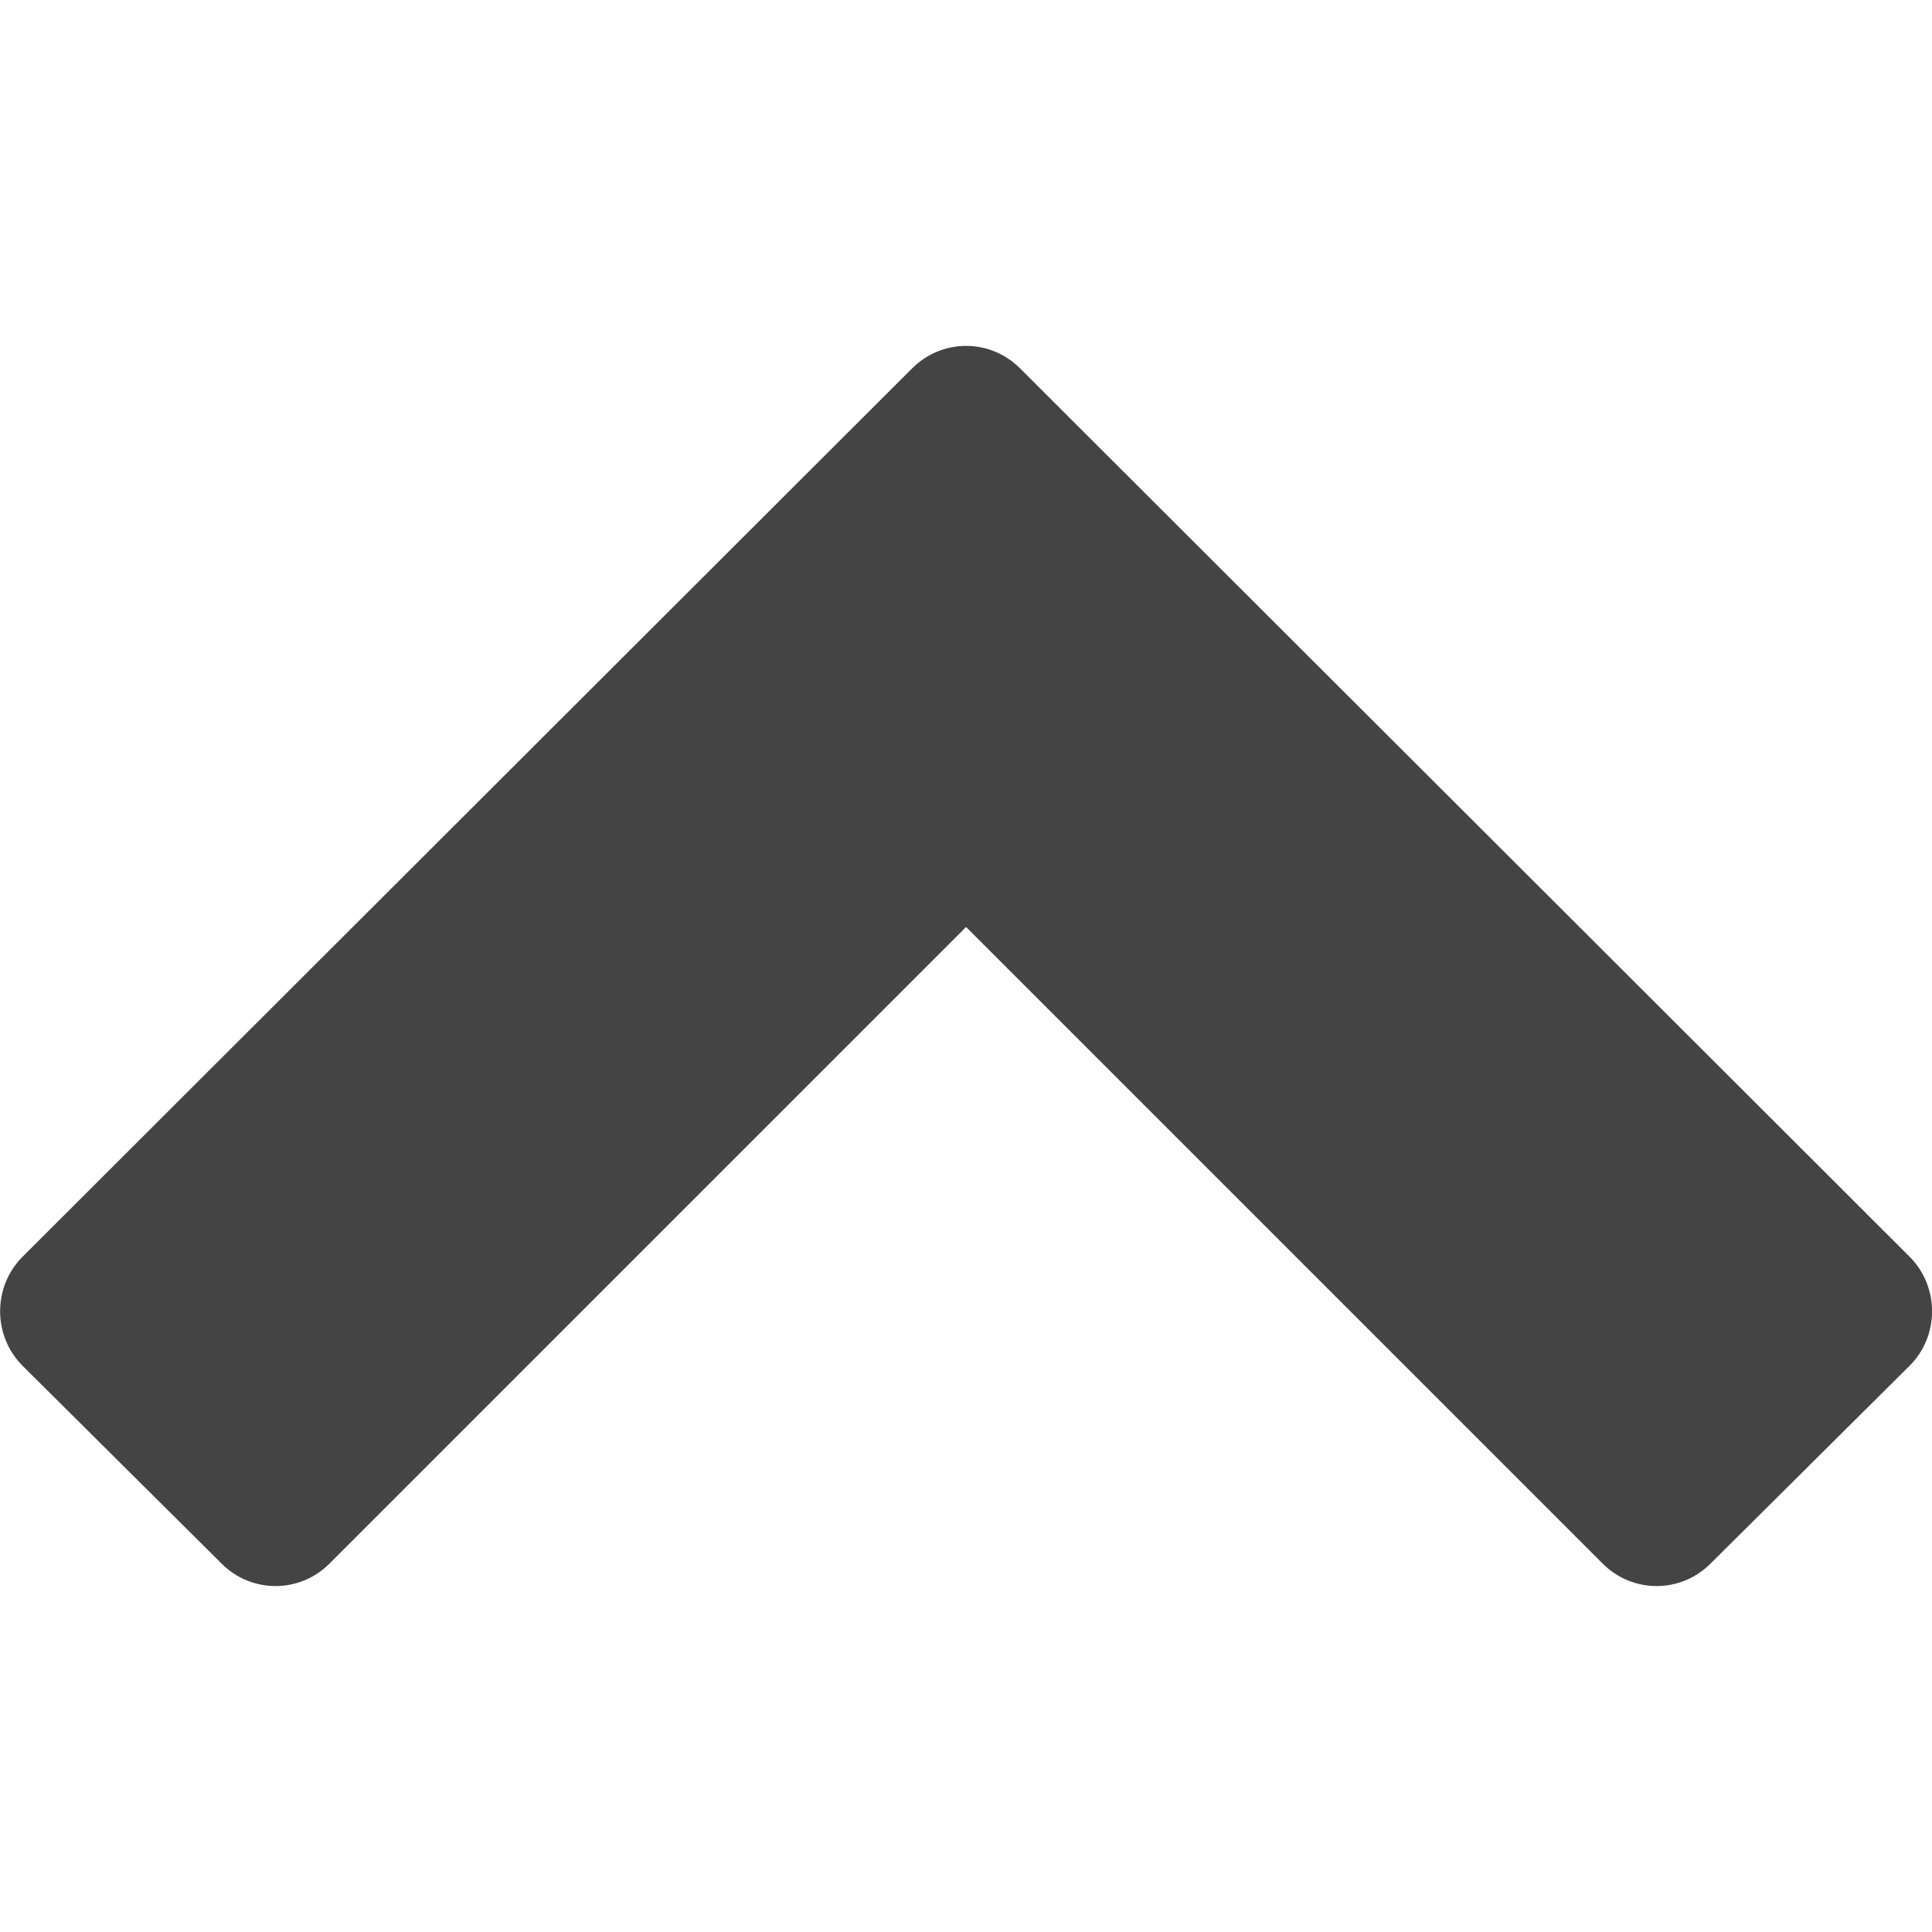
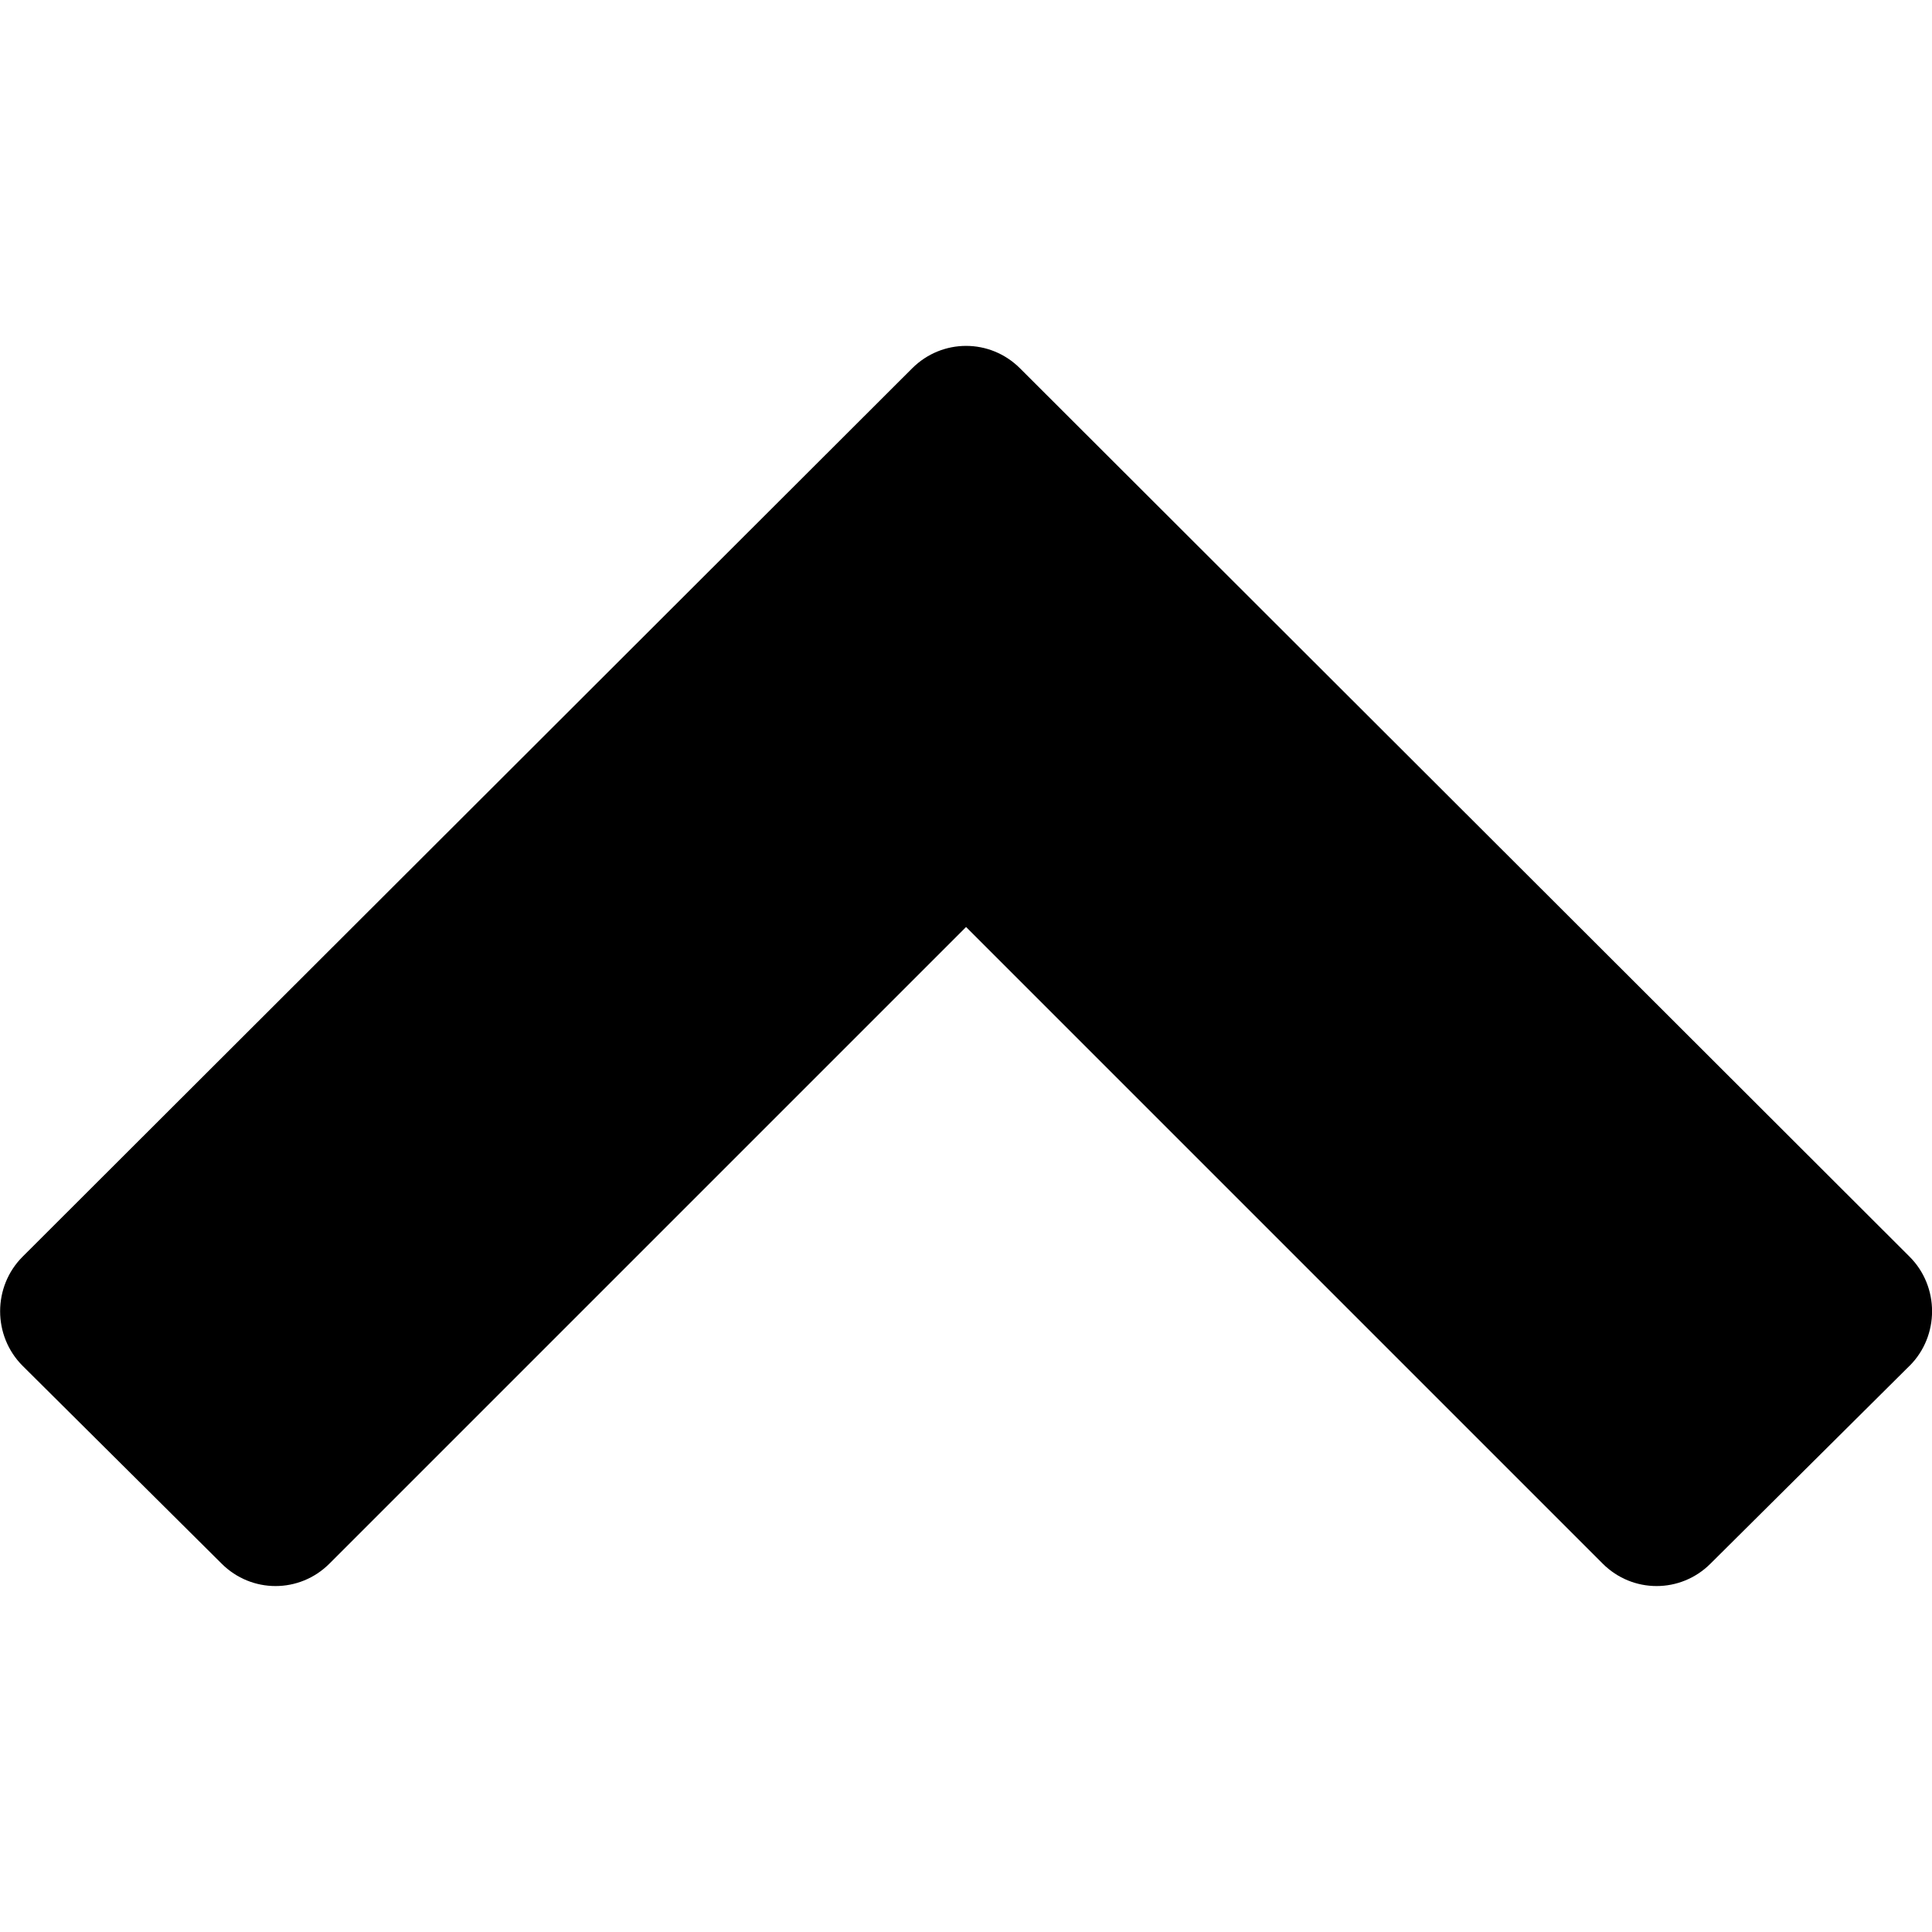
<svg xmlns="http://www.w3.org/2000/svg" version="1.1" width="32" height="32" viewBox="0 0 32 32">
-   <path fill="#444" d="M31.628 22.622l-3.296 3.276c-0.496 0.496-1.291 0.496-1.787 0l-10.544-10.544-10.544 10.544c-0.496 0.496-1.291 0.496-1.787 0l-3.296-3.276c-0.496-0.496-0.496-1.311 0-1.807l14.734-14.714c0.496-0.496 1.291-0.496 1.787 0l14.734 14.714c0.496 0.496 0.496 1.311 0 1.807z" />
+   <path d="M31.628 22.622l-3.296 3.276c-0.496 0.496-1.291 0.496-1.787 0l-10.544-10.544-10.544 10.544c-0.496 0.496-1.291 0.496-1.787 0l-3.296-3.276c-0.496-0.496-0.496-1.311 0-1.807l14.734-14.714c0.496-0.496 1.291-0.496 1.787 0l14.734 14.714c0.496 0.496 0.496 1.311 0 1.807z" />
</svg>
